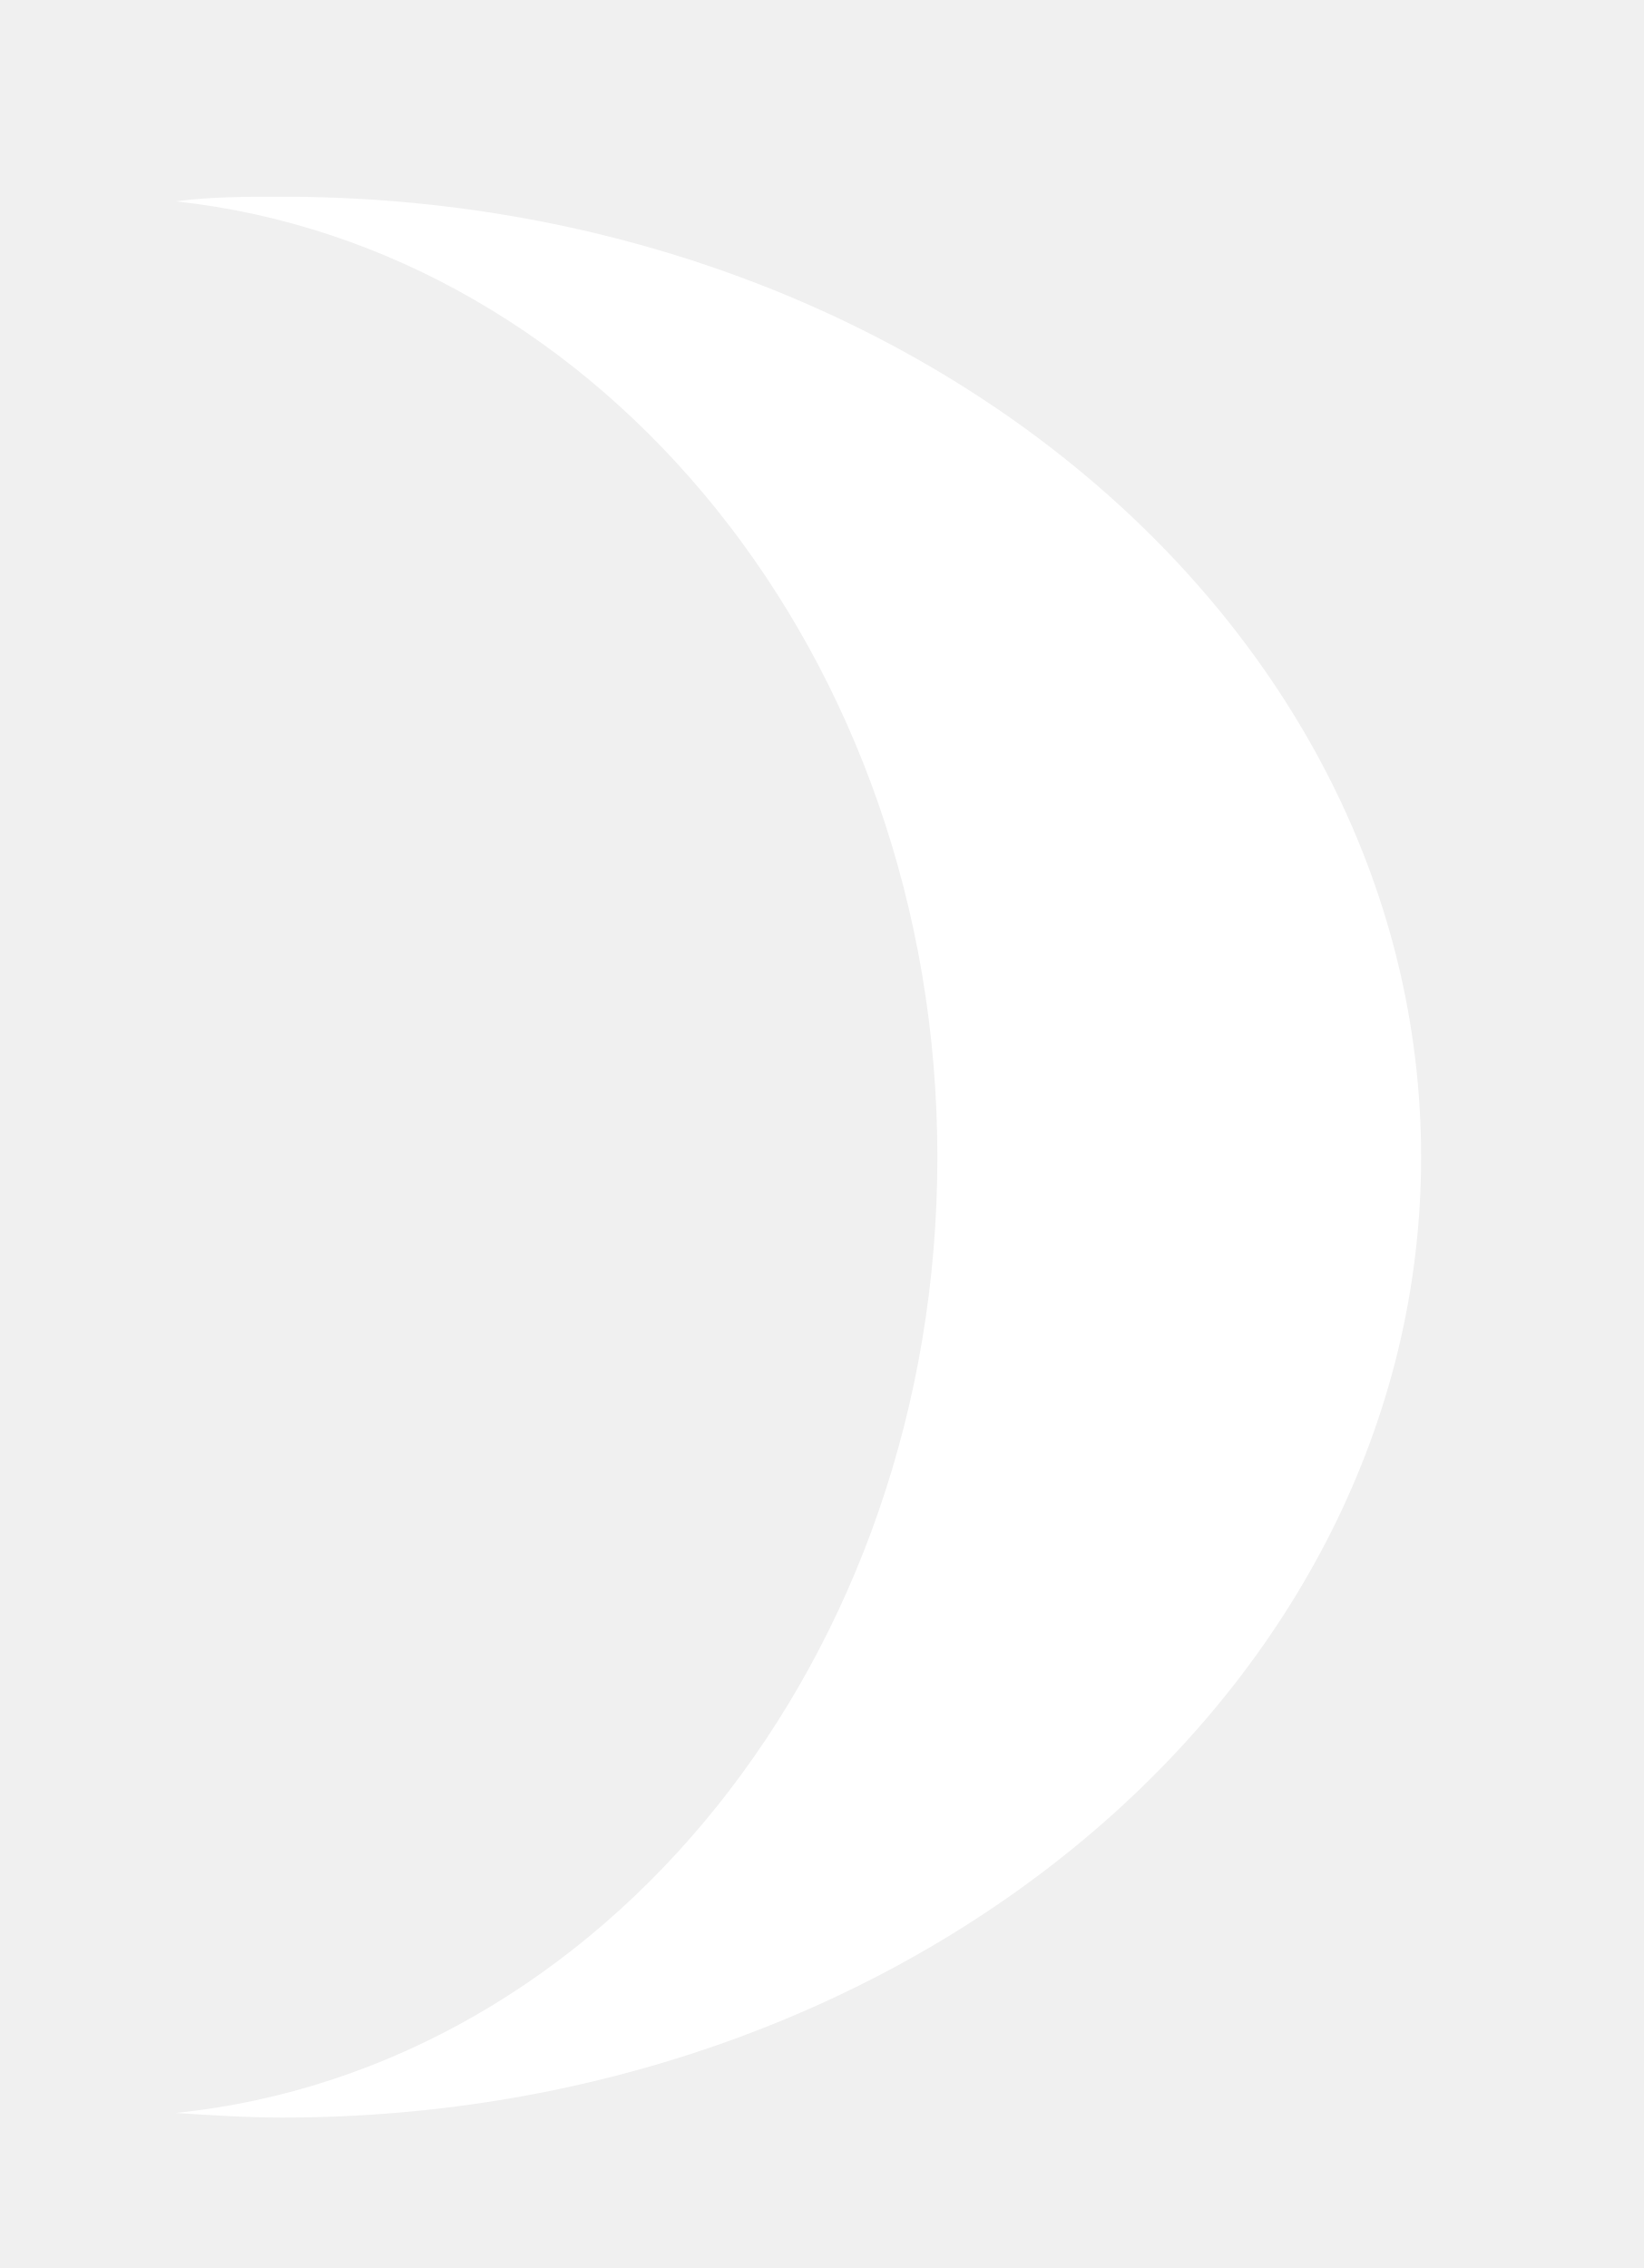
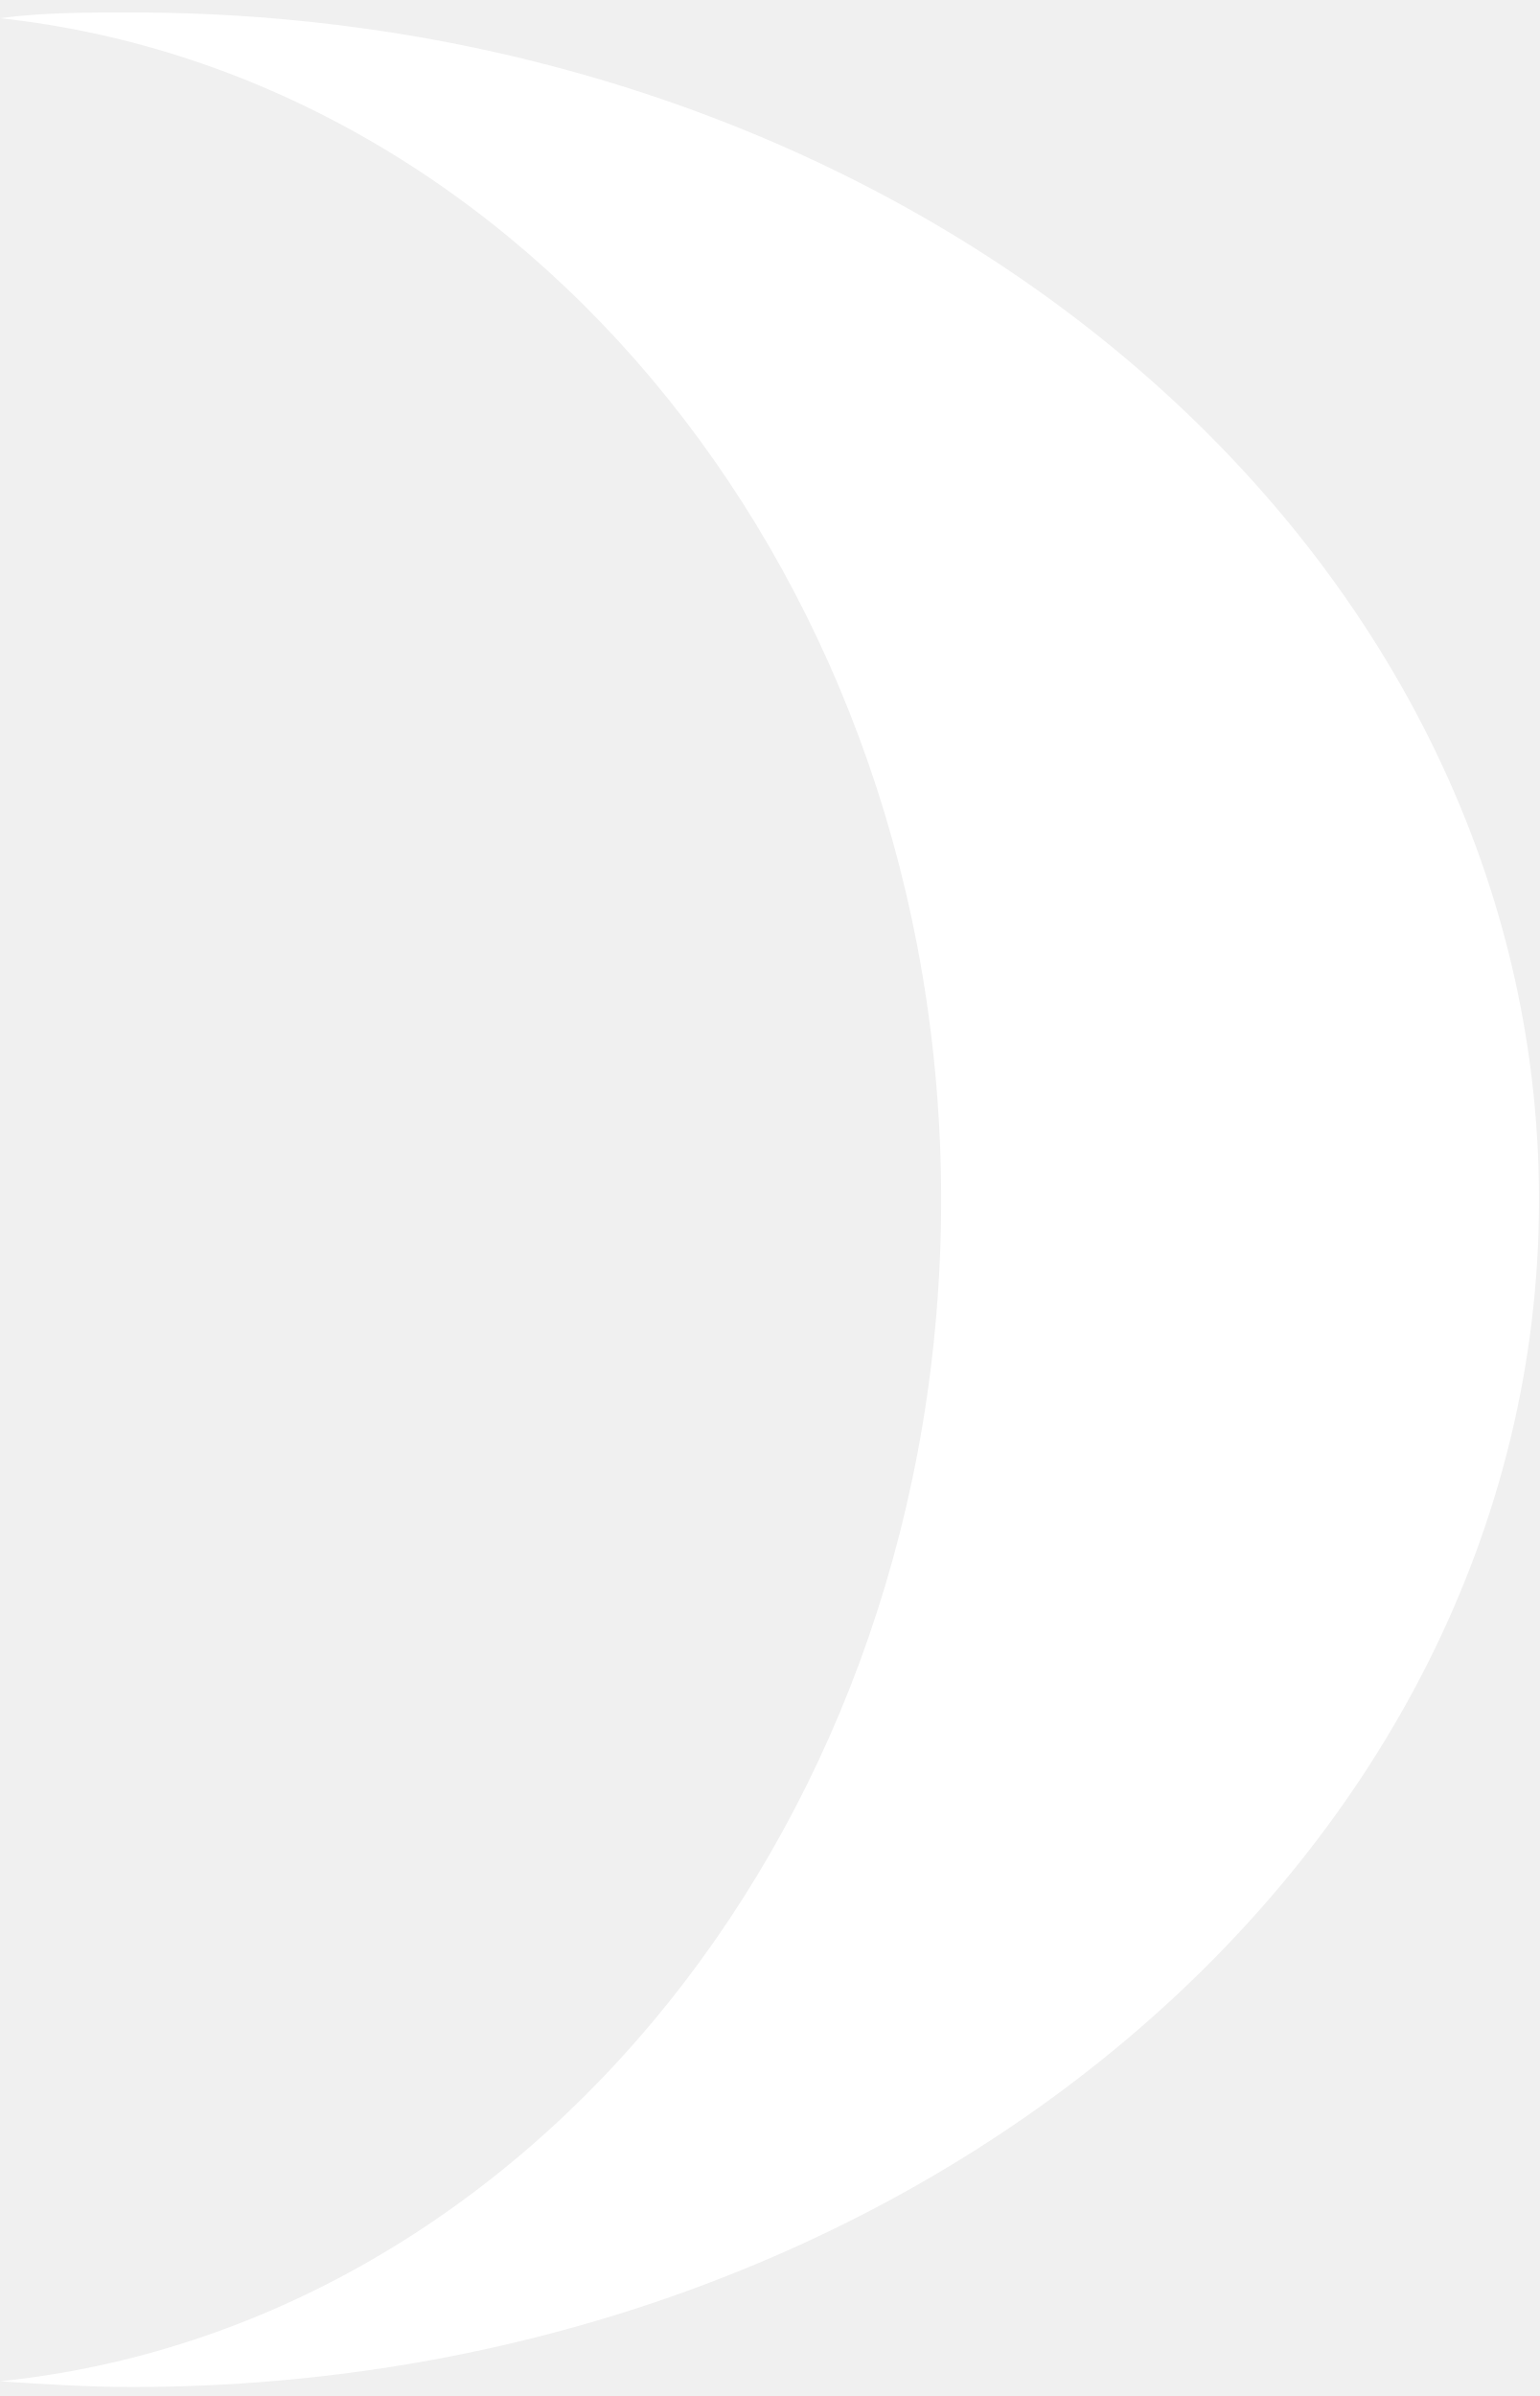
- <svg xmlns="http://www.w3.org/2000/svg" viewBox="0 0 71 98" height="98" width="71" id="a">
-   <defs>
-     <style>.b{fill:#fff;}</style>
-   </defs>
-   <path d="m12.2,8.5c-1.6,0-3.1,0-4.6.2,18.4,2,32.9,19.7,32.9,41.3s-14.4,39.4-32.9,41.3c1.5.1,3.1.2,4.6.2,27.2,0,49.2-18.6,49.2-41.5S39.5,8.5,12.2,8.5Z" class="b" />
+ <svg xmlns="http://www.w3.org/2000/svg" version="1.1" width="53.812" height="83.75" viewBox="0,0,53.812,83.75">
+   <g transform="translate(-212.1,-139.0644)">
+     <g data-paper-data="{&quot;isPaintingLayer&quot;:true}" fill-rule="nonzero" stroke="none" stroke-linecap="butt" stroke-linejoin="miter" stroke-miterlimit="10" stroke-dasharray="" stroke-dashoffset="0" style="mix-blend-mode: normal">
+       <path d="M265.9,181c0,22.9 -22,41.5 -49.2,41.5c-1.5,0 -3.1,-0.1 -4.6,-0.2c18.5,-1.9 32.9,-19.7 32.9,-41.3c0,-21.6 -14.5,-39.3 -32.9,-41.3c1.5,-0.2 3,-0.2 4.6,-0.2c27.3,0 49.2,18.6 49.2,41.5z" fill="#ffffff" stroke-width="1" />
+       <path d="M212.162,222.814v-83.75h53.75v83.75z" fill="none" stroke-width="0" />
+     </g>
+   </g>
</svg>
